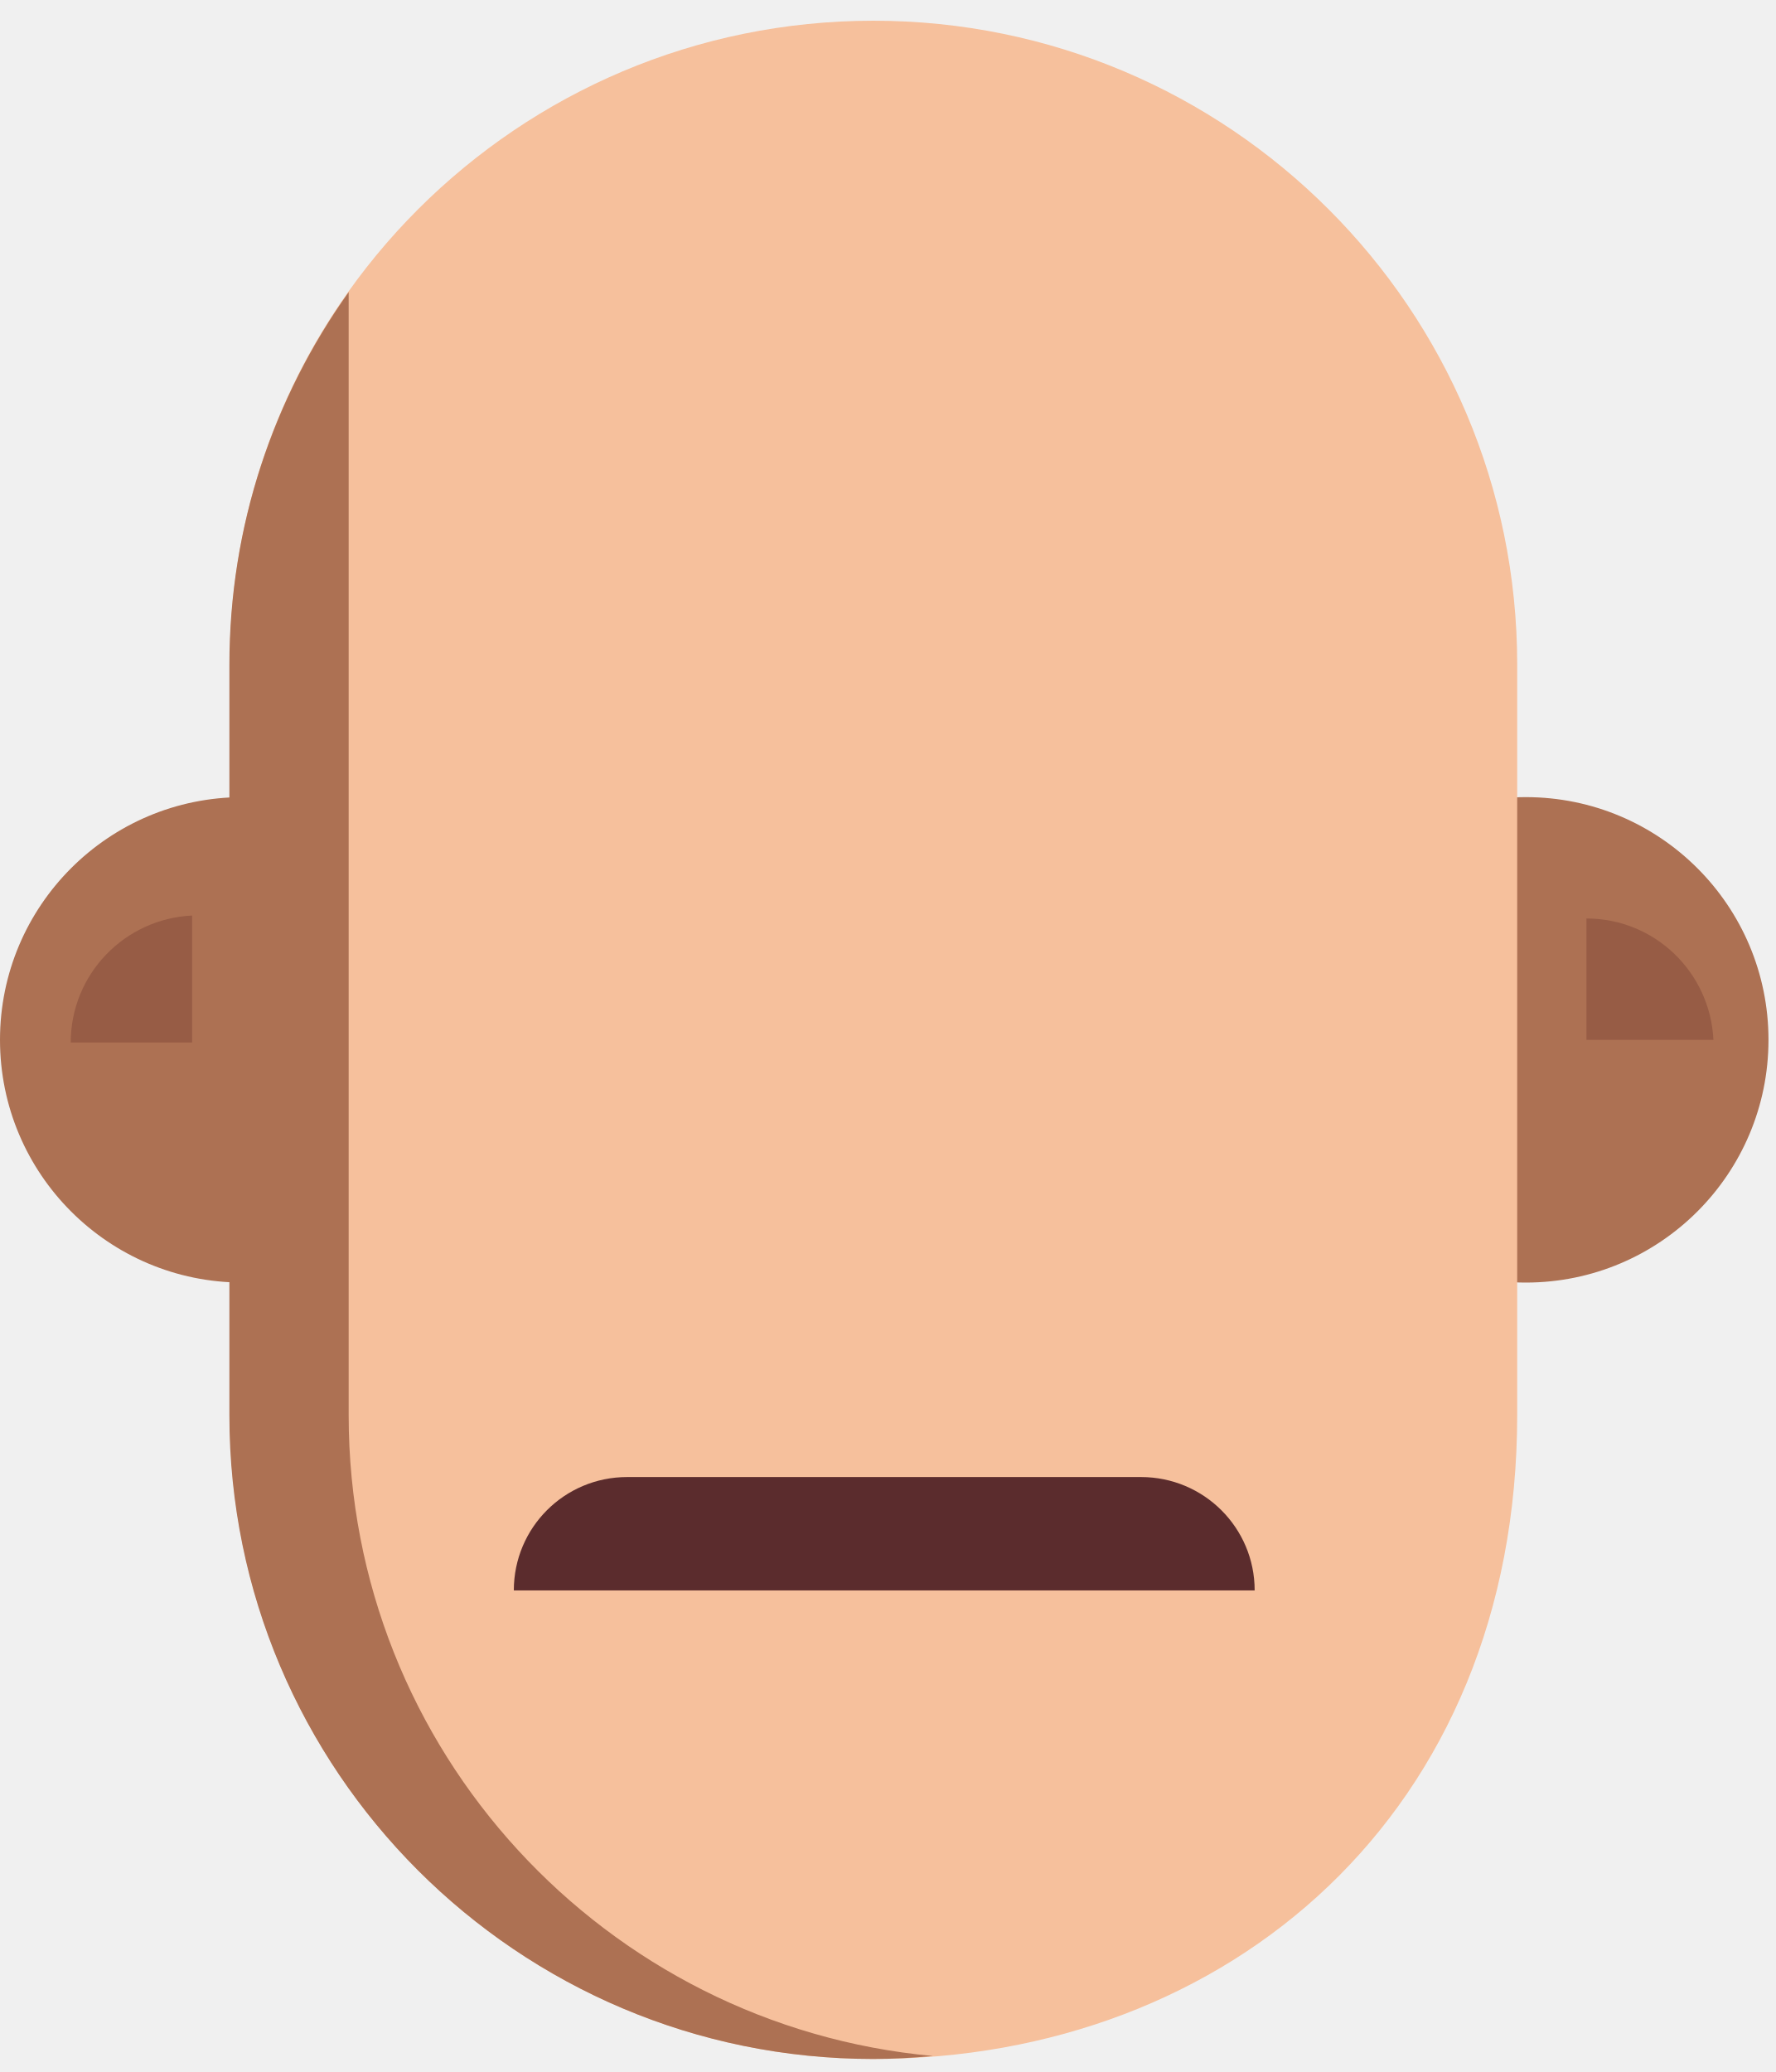
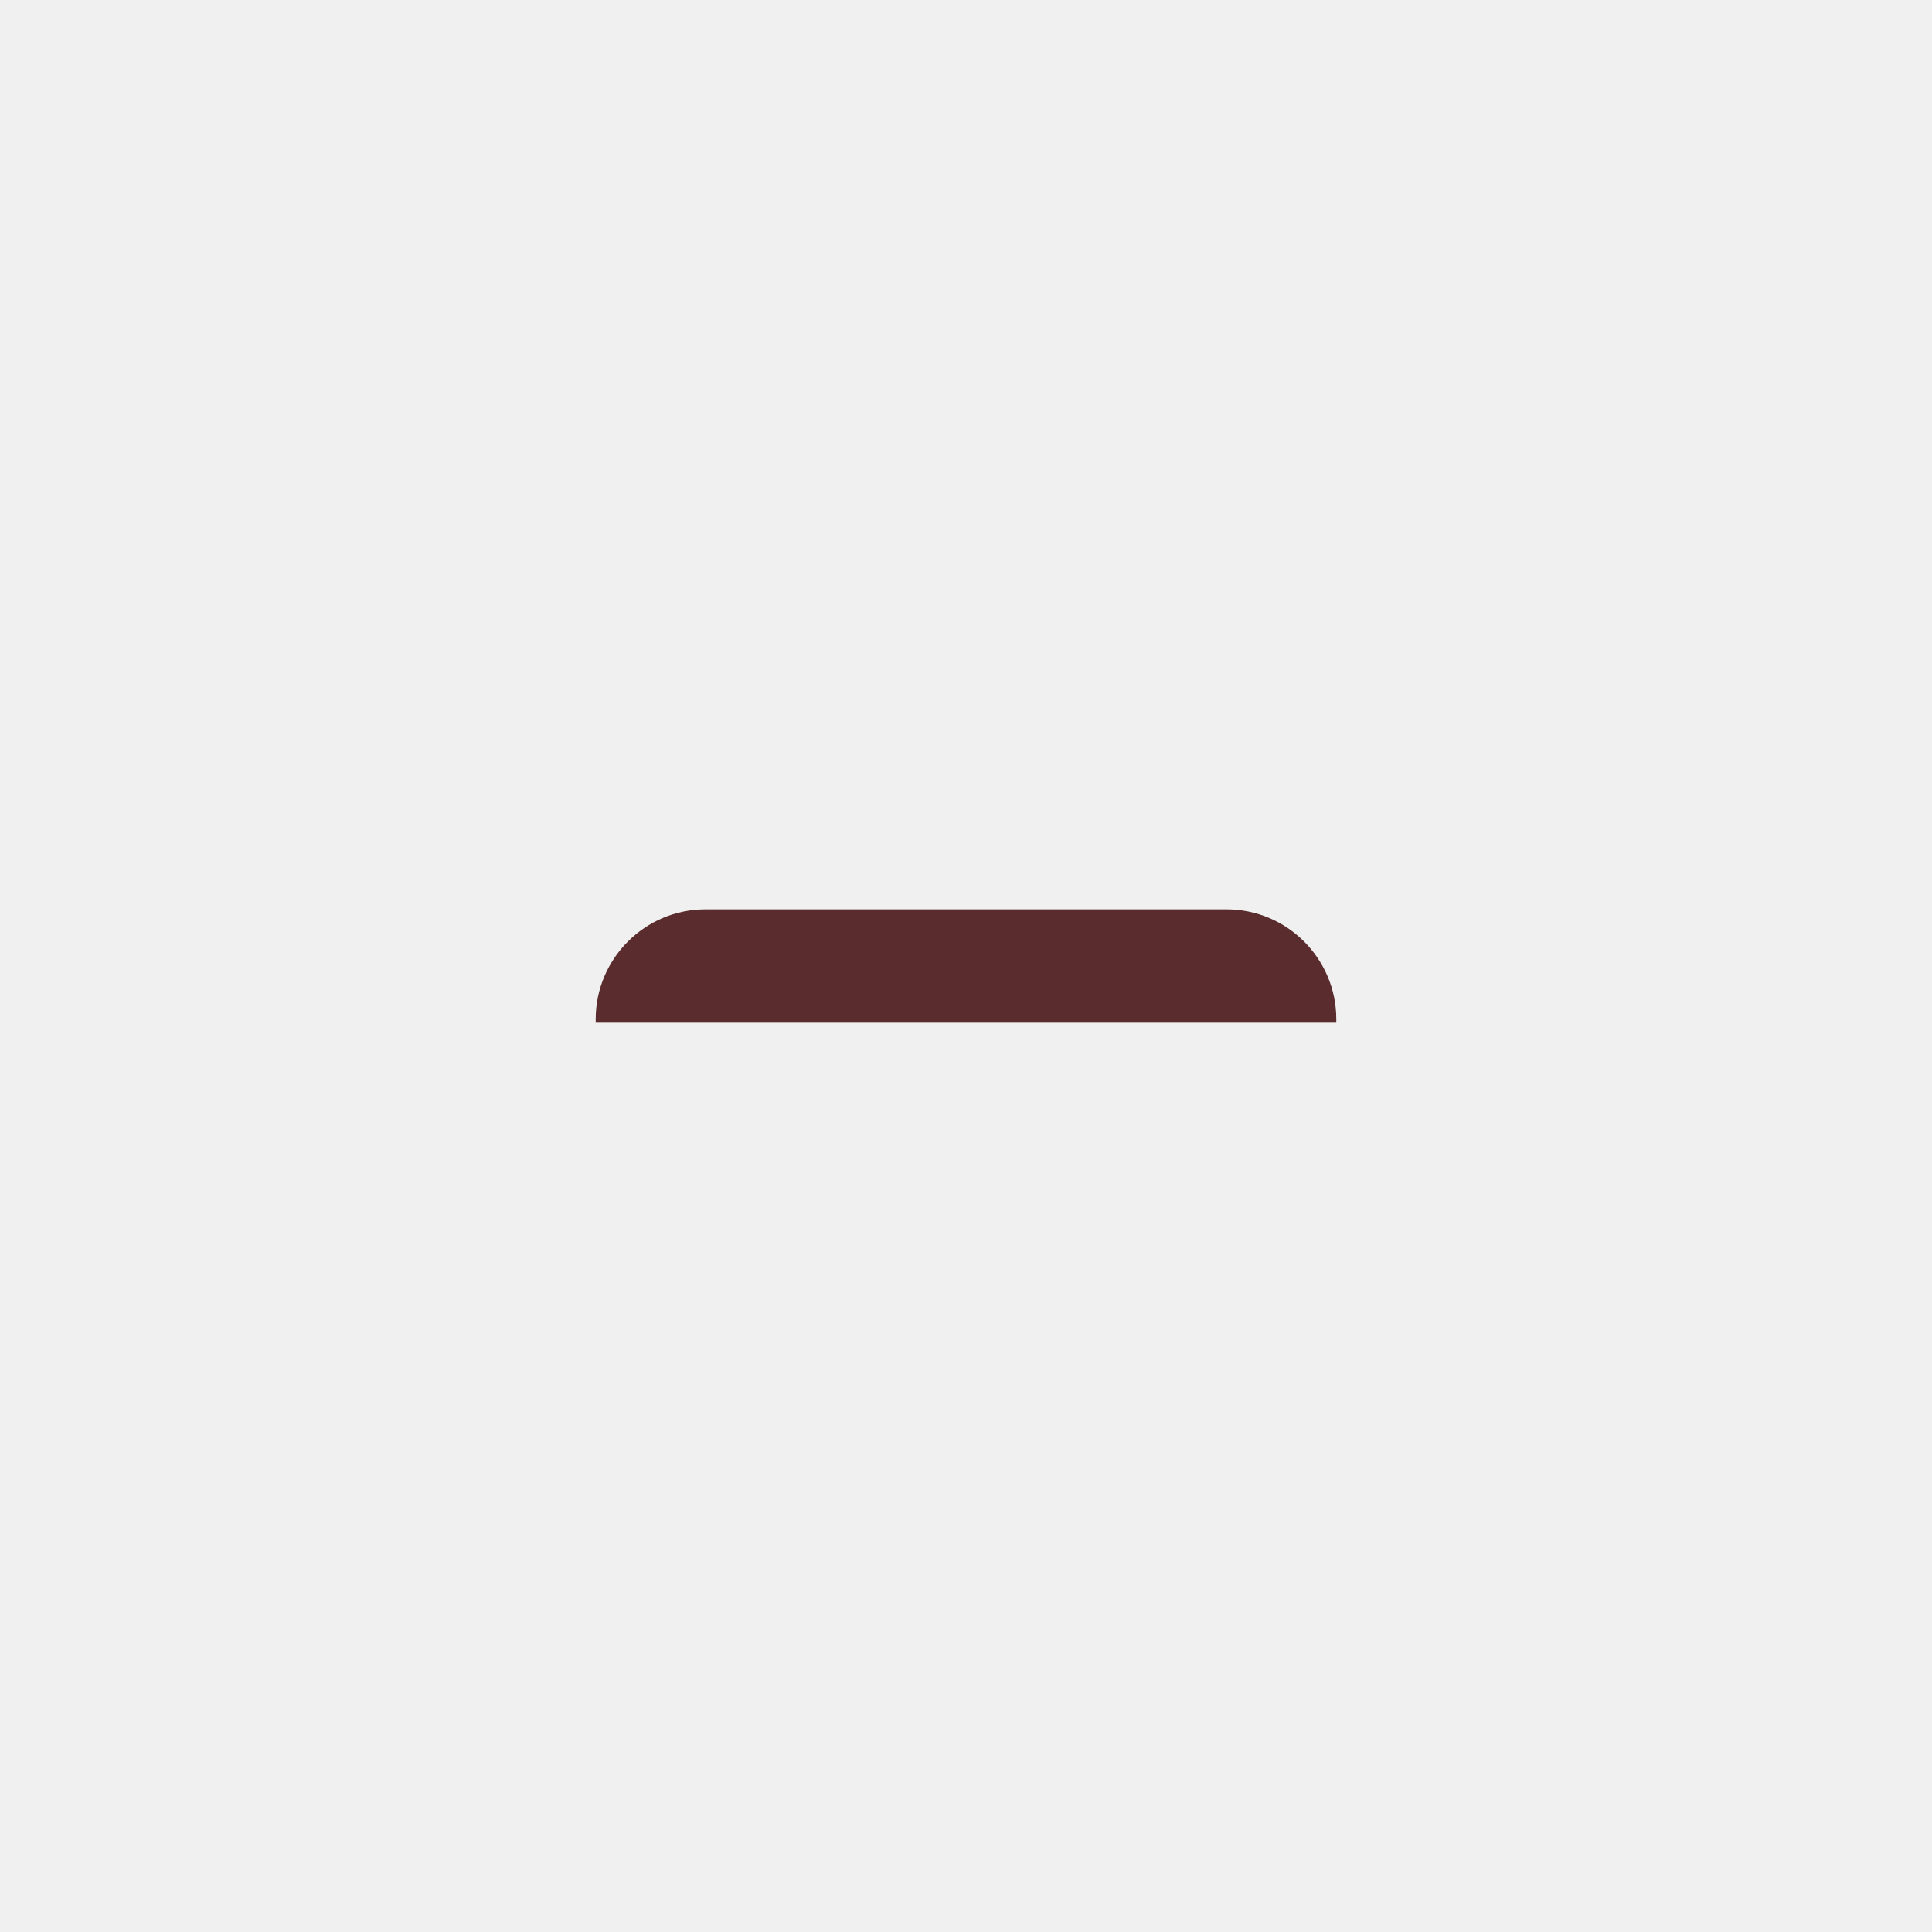
- <svg xmlns="http://www.w3.org/2000/svg" width="60" height="70" viewBox="0 0 60 70" fill="none">
-   <g id="beard-7" clip-path="url(#clip0_215_506)">
-     <g id="Group">
-       <g id="face">
-         <g id="Group_2">
-           <g id="Group_3">
-             <g id="Group_4">
-               <path id="Vector" d="M8.2 43.33C12.729 43.33 16.4 39.659 16.4 35.13C16.4 30.601 12.729 26.93 8.2 26.93C3.671 26.93 0 30.601 0 35.13C0 39.659 3.671 43.33 8.2 43.33Z" fill="#AD7153" />
-               <g id="Group_5">
-                 <g id="Group_6">
-                   <path id="Vector_2" d="M6.49 30.93C4.21 31.04 2.39 32.91 2.39 35.22H6.49V30.93Z" fill="#975C45" />
-                 </g>
-               </g>
-             </g>
-             <g id="Group_7">
-               <path id="Vector_3" d="M51.55 43.33C56.079 43.33 59.75 39.659 59.75 35.13C59.75 30.601 56.079 26.93 51.55 26.93C47.021 26.93 43.35 30.601 43.35 35.13C43.35 39.659 47.021 43.33 51.55 43.33Z" fill="#AD7153" />
-               <g id="Group_8">
-                 <path id="Vector_4" d="M57.89 35.13C57.78 32.85 55.91 31.03 53.6 31.03V35.13H57.89Z" fill="#975C45" />
-               </g>
-             </g>
-           </g>
-           <g id="Group_9">
-             <path id="Vector_5" d="M29.51 69.56C17.5 69.56 7.76 59.82 7.76 47.81V22.45C7.75 10.44 17.49 0.7 29.51 0.7C41.52 0.7 51.26 10.44 51.26 22.45V47.8C51.26 61.23 41.52 69.56 29.51 69.56Z" fill="#F6C09C" />
-             <path id="Vector_6" d="M11.78 47.81V9.87C9.25 13.42 7.75 17.76 7.75 22.46V47.81C7.75 59.82 17.49 69.56 29.5 69.56C30.18 69.56 30.85 69.52 31.52 69.46C20.45 68.44 11.78 59.14 11.78 47.81Z" fill="#AD7153" />
-           </g>
-         </g>
-       </g>
-       <path id="Vector_7" d="M42.39 53.73H17.36C17.36 51.61 19.07 49.9 21.19 49.9H38.55C40.67 49.9 42.39 51.61 42.39 53.73Z" fill="#5B2C2D" />
-     </g>
+ <svg xmlns="http://www.w3.org/2000/svg" width="60" height="60" viewBox="0 0 60 60" fill="none">
+   <g clip-path="url(#clip0_403_439)">
+     <path d="M41.5 31.76H18.5V31.65C18.5 29.77 20.03 28.24 21.91 28.24H38.09C39.97 28.24 41.5 29.77 41.5 31.65V31.76Z" fill="#5B2C2D" />
  </g>
  <defs>
-     <clipPath id="clip0_215_506">
-       <rect width="59.75" height="68.86" fill="white" transform="translate(0 0.700073)" />
+     <clipPath id="clip0_403_439">
+       <rect width="60" height="60" fill="white" />
    </clipPath>
  </defs>
</svg>
